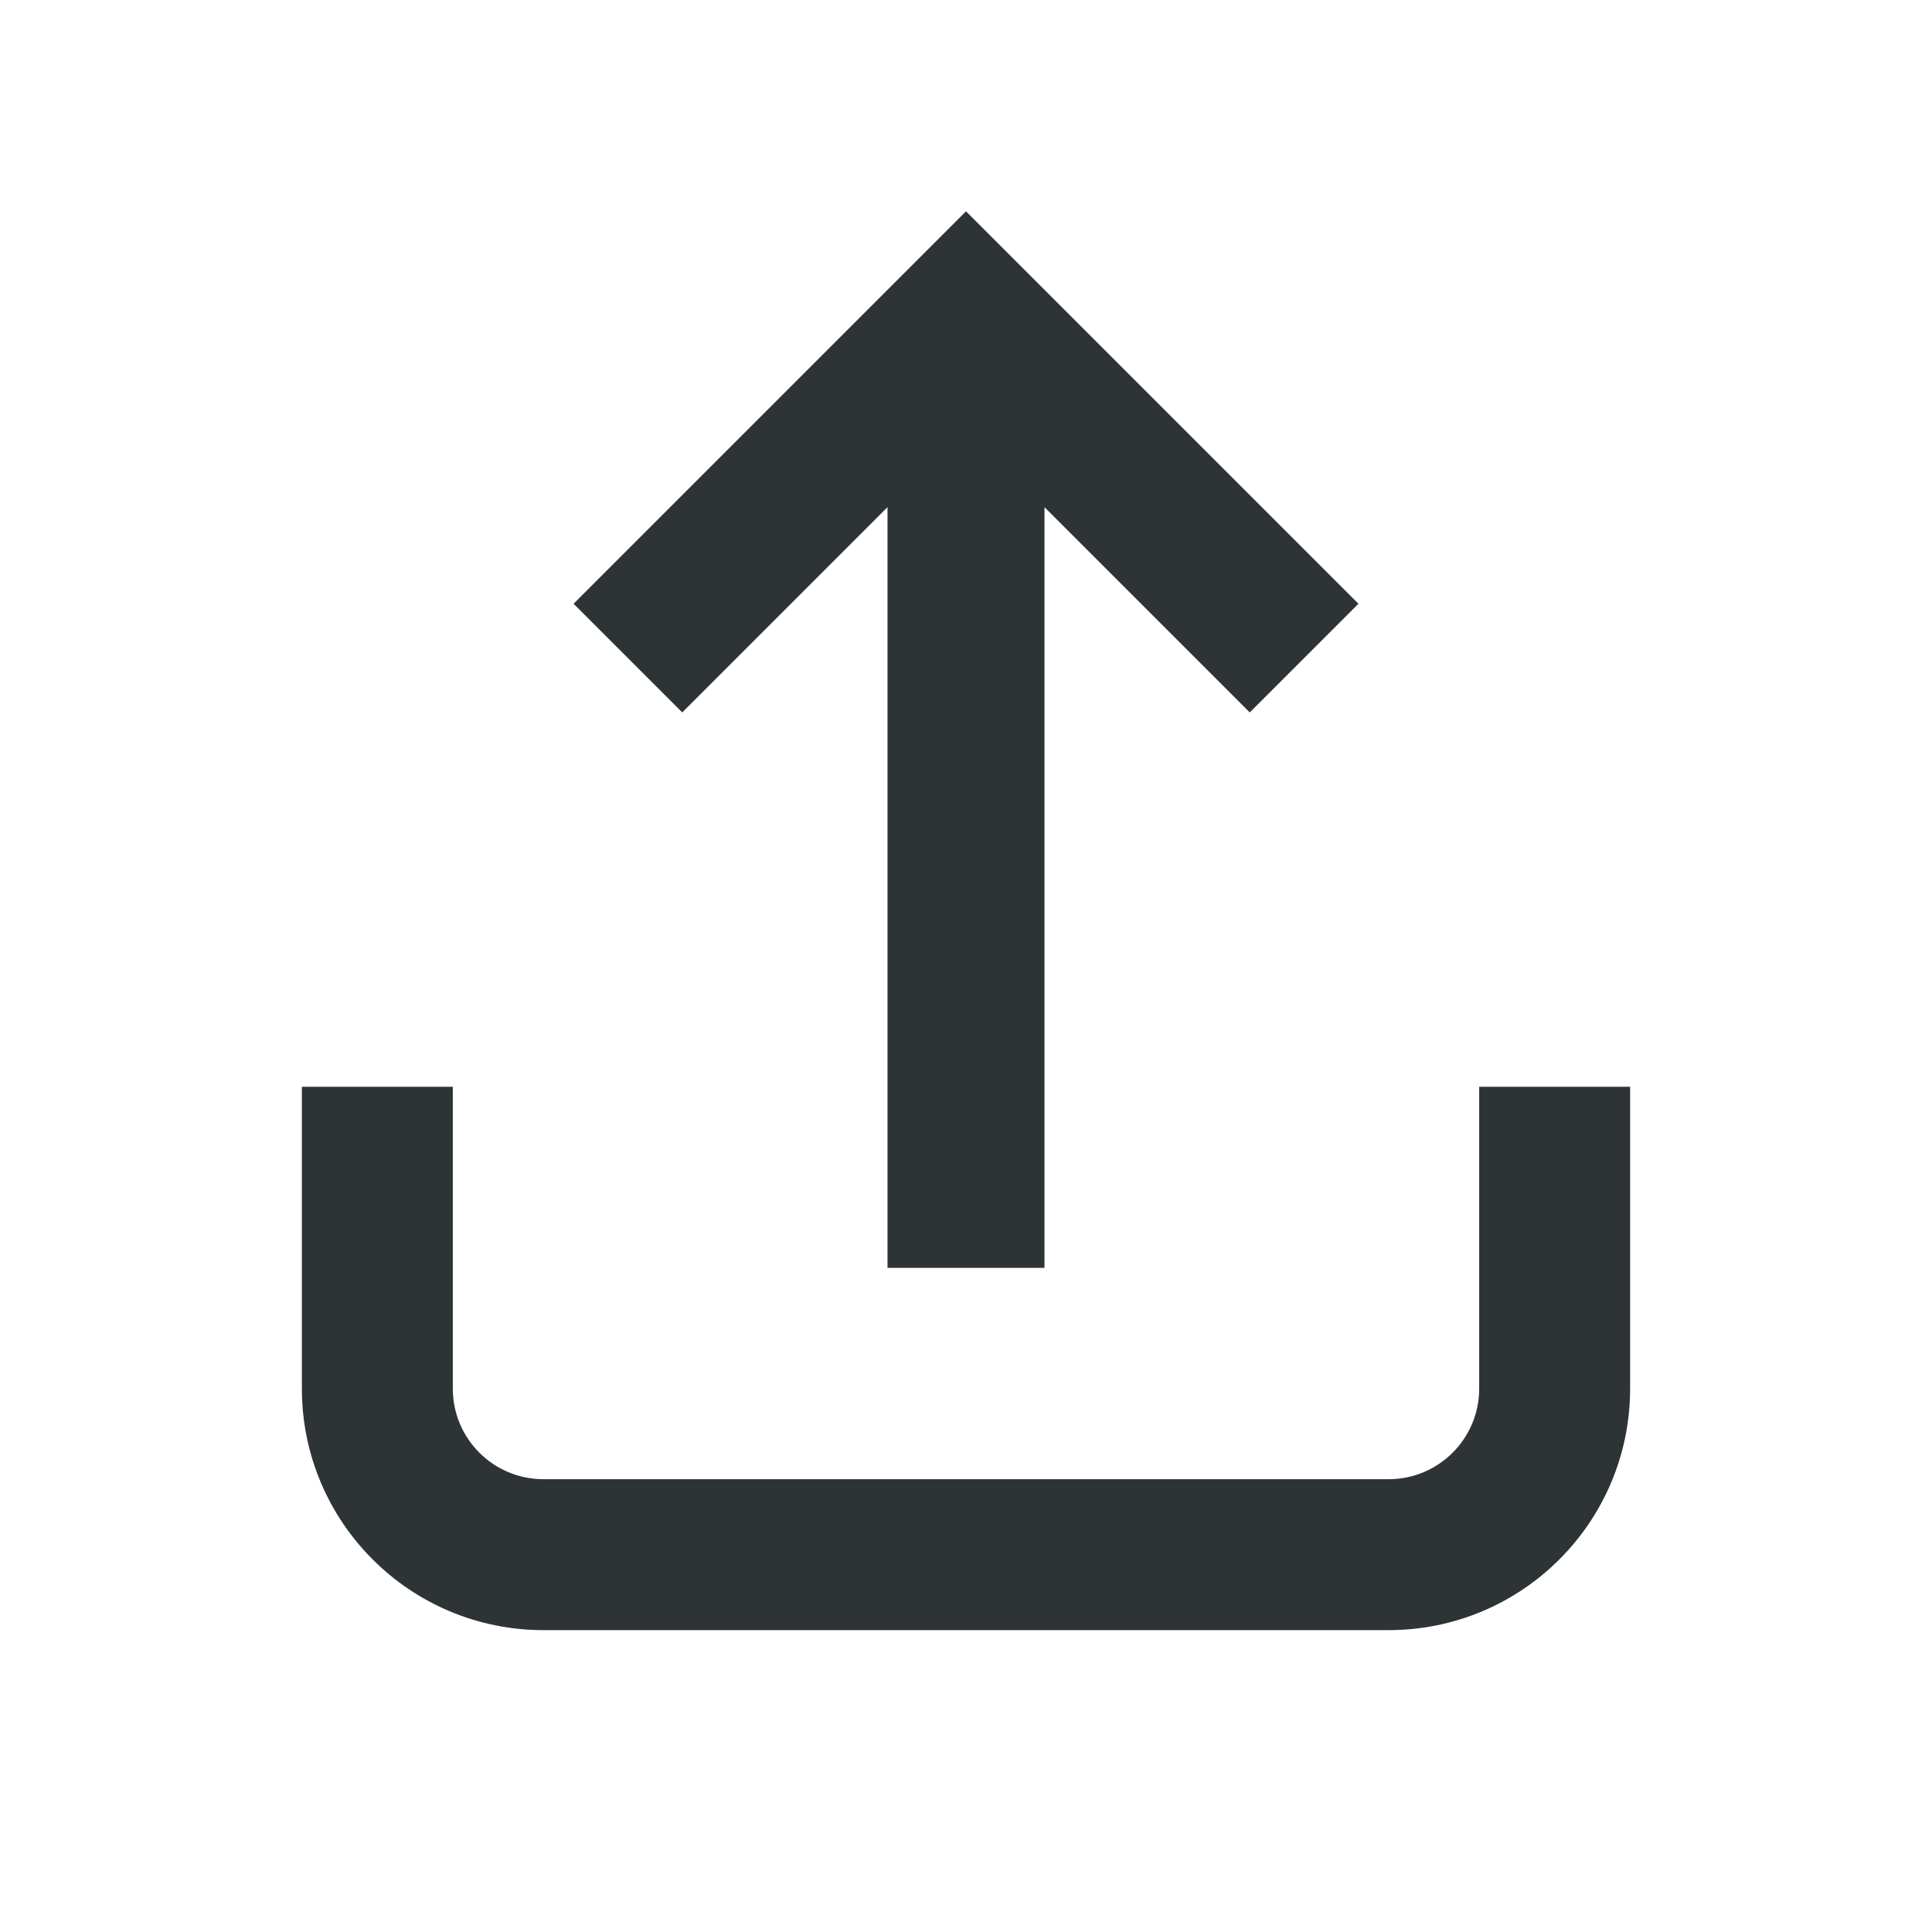
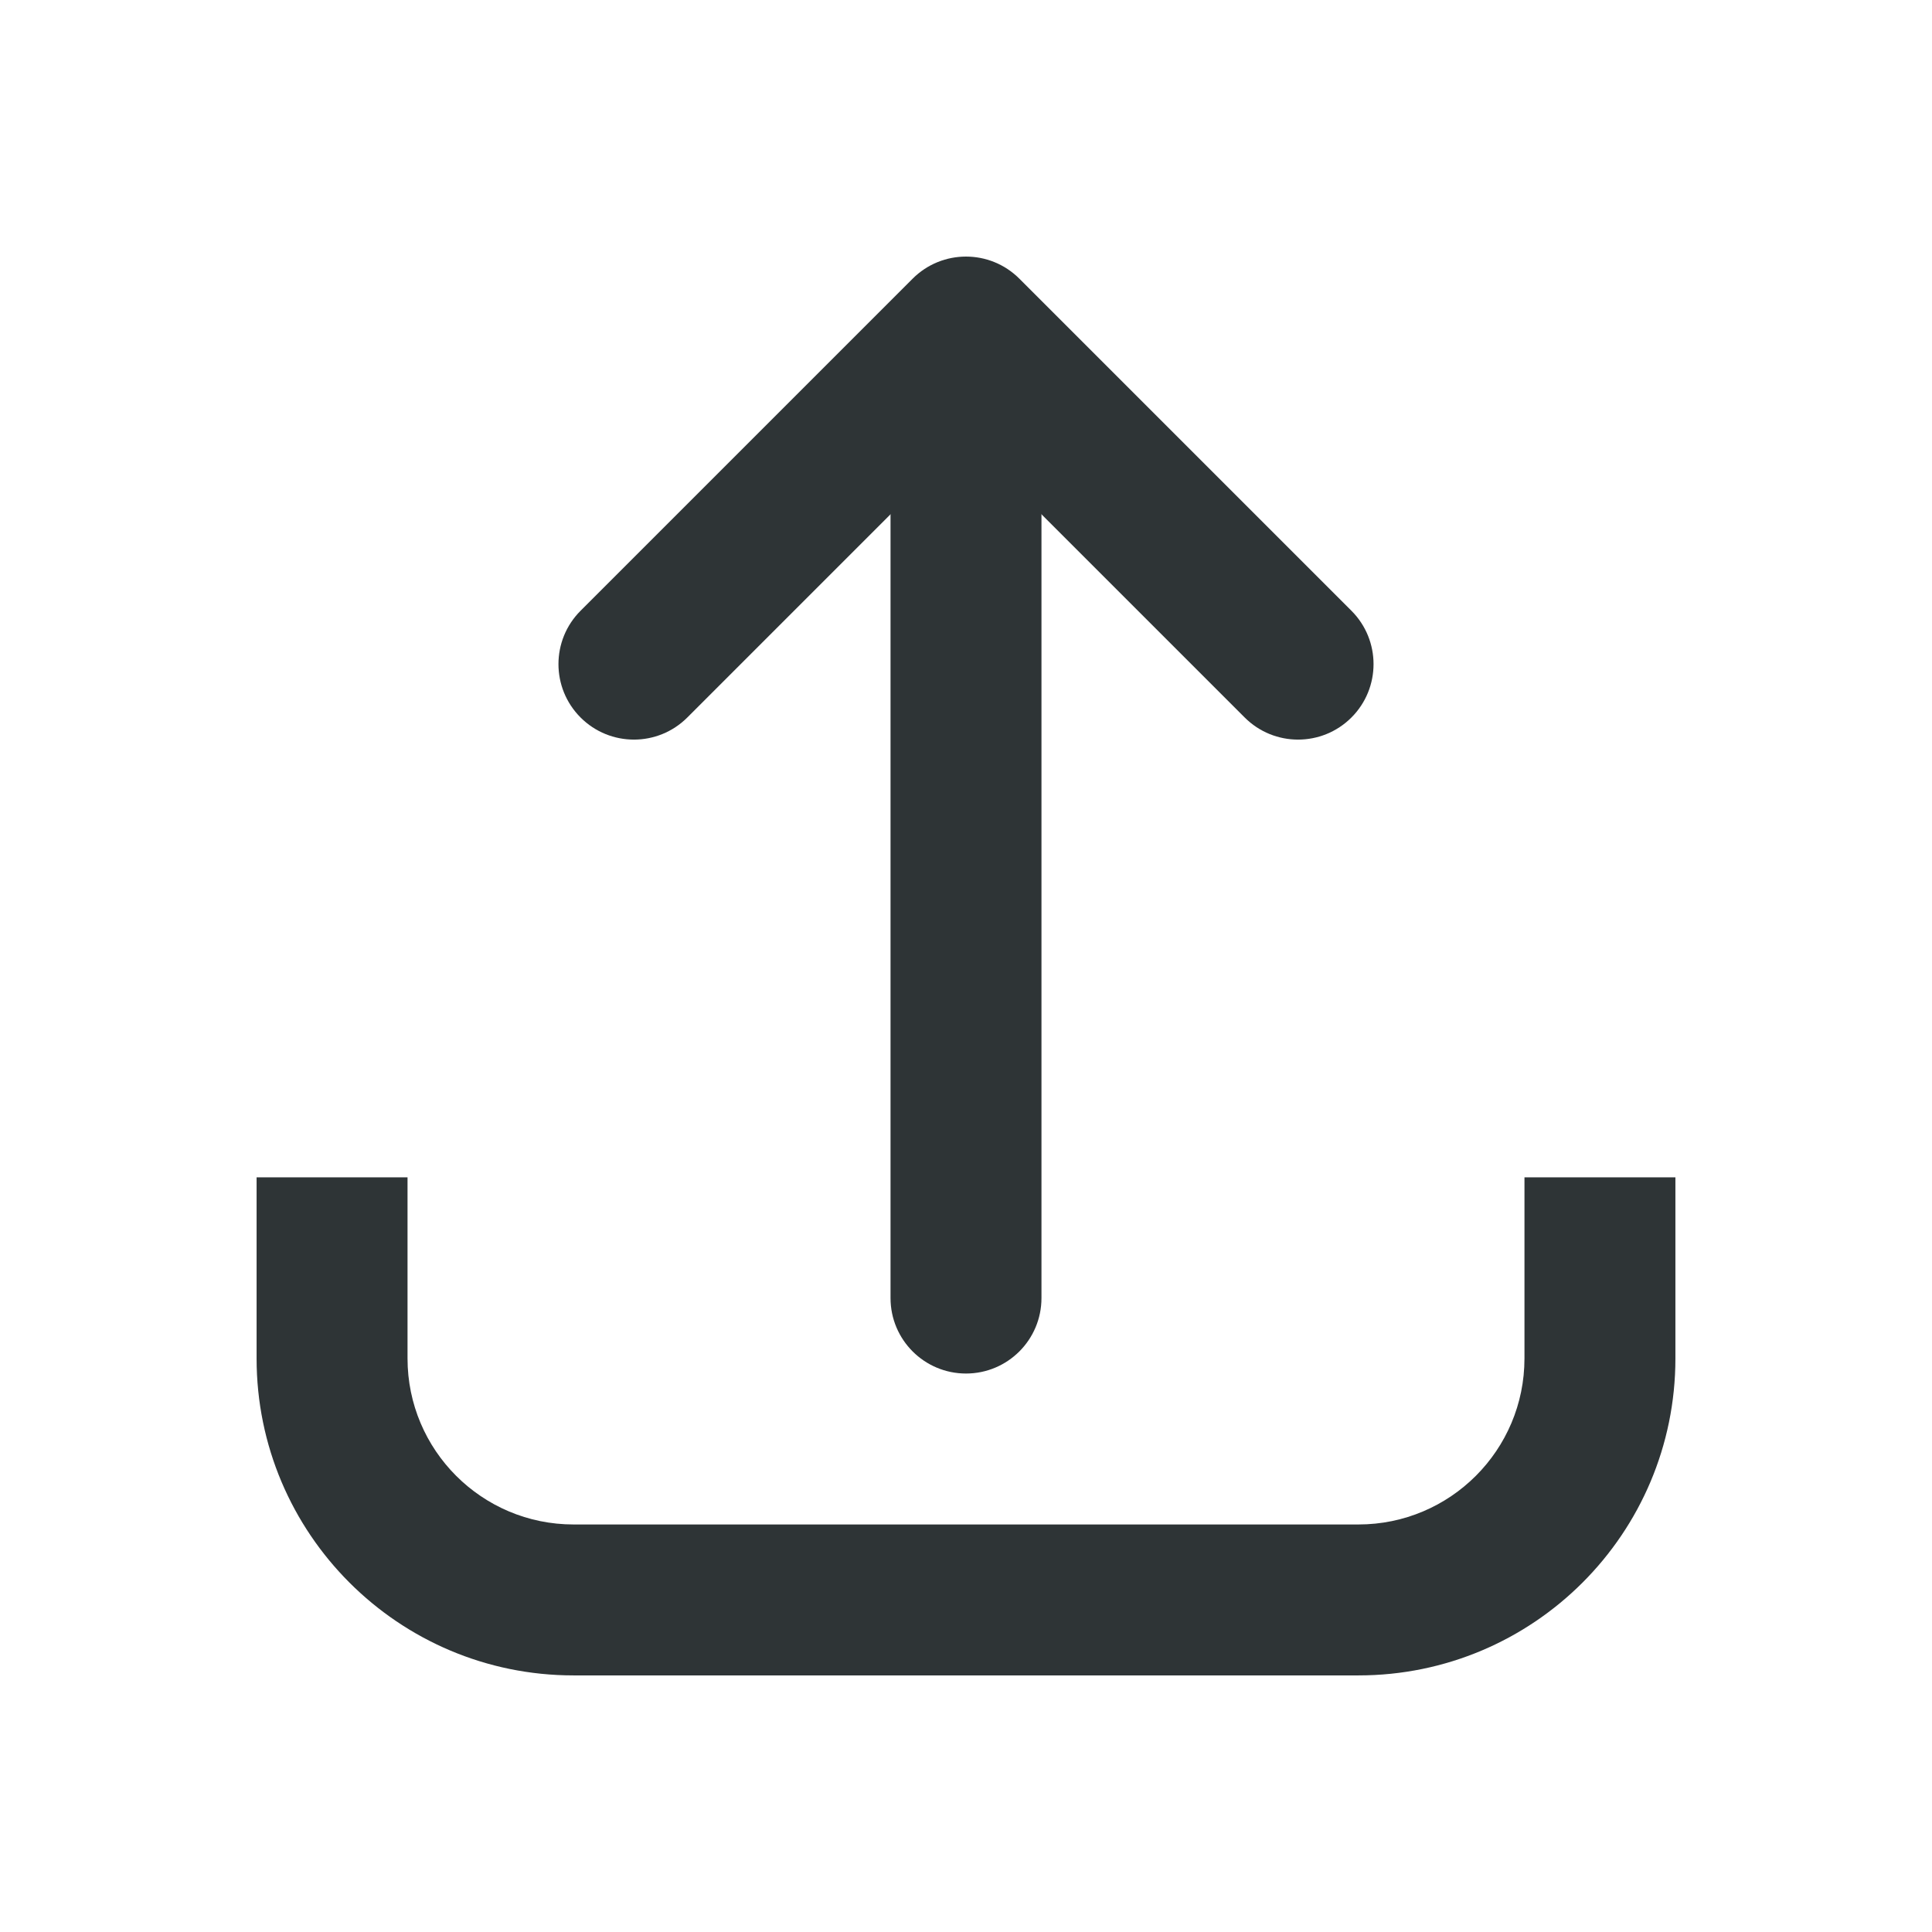
<svg xmlns="http://www.w3.org/2000/svg" height="16px" viewBox="0 0 16 16" width="16px">
  <g fill="#2e3436">
-     <path d="M 2.5 9 H 3.75 V 11.5 A 0.75 0.75 0 0 0 4.5 12.25 H 11.5 A 0.75 0.75 0 0 0 12.25 11.5 V 9 H 13.5 V 11.5 A 2 2 0 0 1 11.5 13.5 H 4.5 A 2 2 0 0 1 2.5 11.5 Z" />
-     <path d="M 8 1.75 L 11.25 5 L 10.35 5.9 L 8.65 4.2 V 10.5 H 7.35 V 4.2 L 5.65 5.9 L 4.75 5 Z" />
+     <path d="M 2.125 9.75 H 3.375 V 11.25 A 1.375 1.375 0 0 0 4.75 12.625 H 11.25 A 1.375 1.375 0 0 0 12.625 11.25 V 9.75 H 13.875 V 11.25 A 2.625 2.625 0 0 1 11.25 13.875 H 4.75 A 2.625 2.625 0 0 1 2.125 11.25 Z" />
+     <rect x="7.375" y="2.75" width="1.25" height="8.625" rx="0.625" />
+     <path d="M 5.692 5.942 A 0.625 0.625 0 0 1 4.808 5.058 L 7.558 2.308 A 0.625 0.625 0 0 1 8.442 2.308 L 11.192 5.058 A 0.625 0.625 0 0 1 10.308 5.942 L 8 3.634 Z" />
  </g>
</svg>
